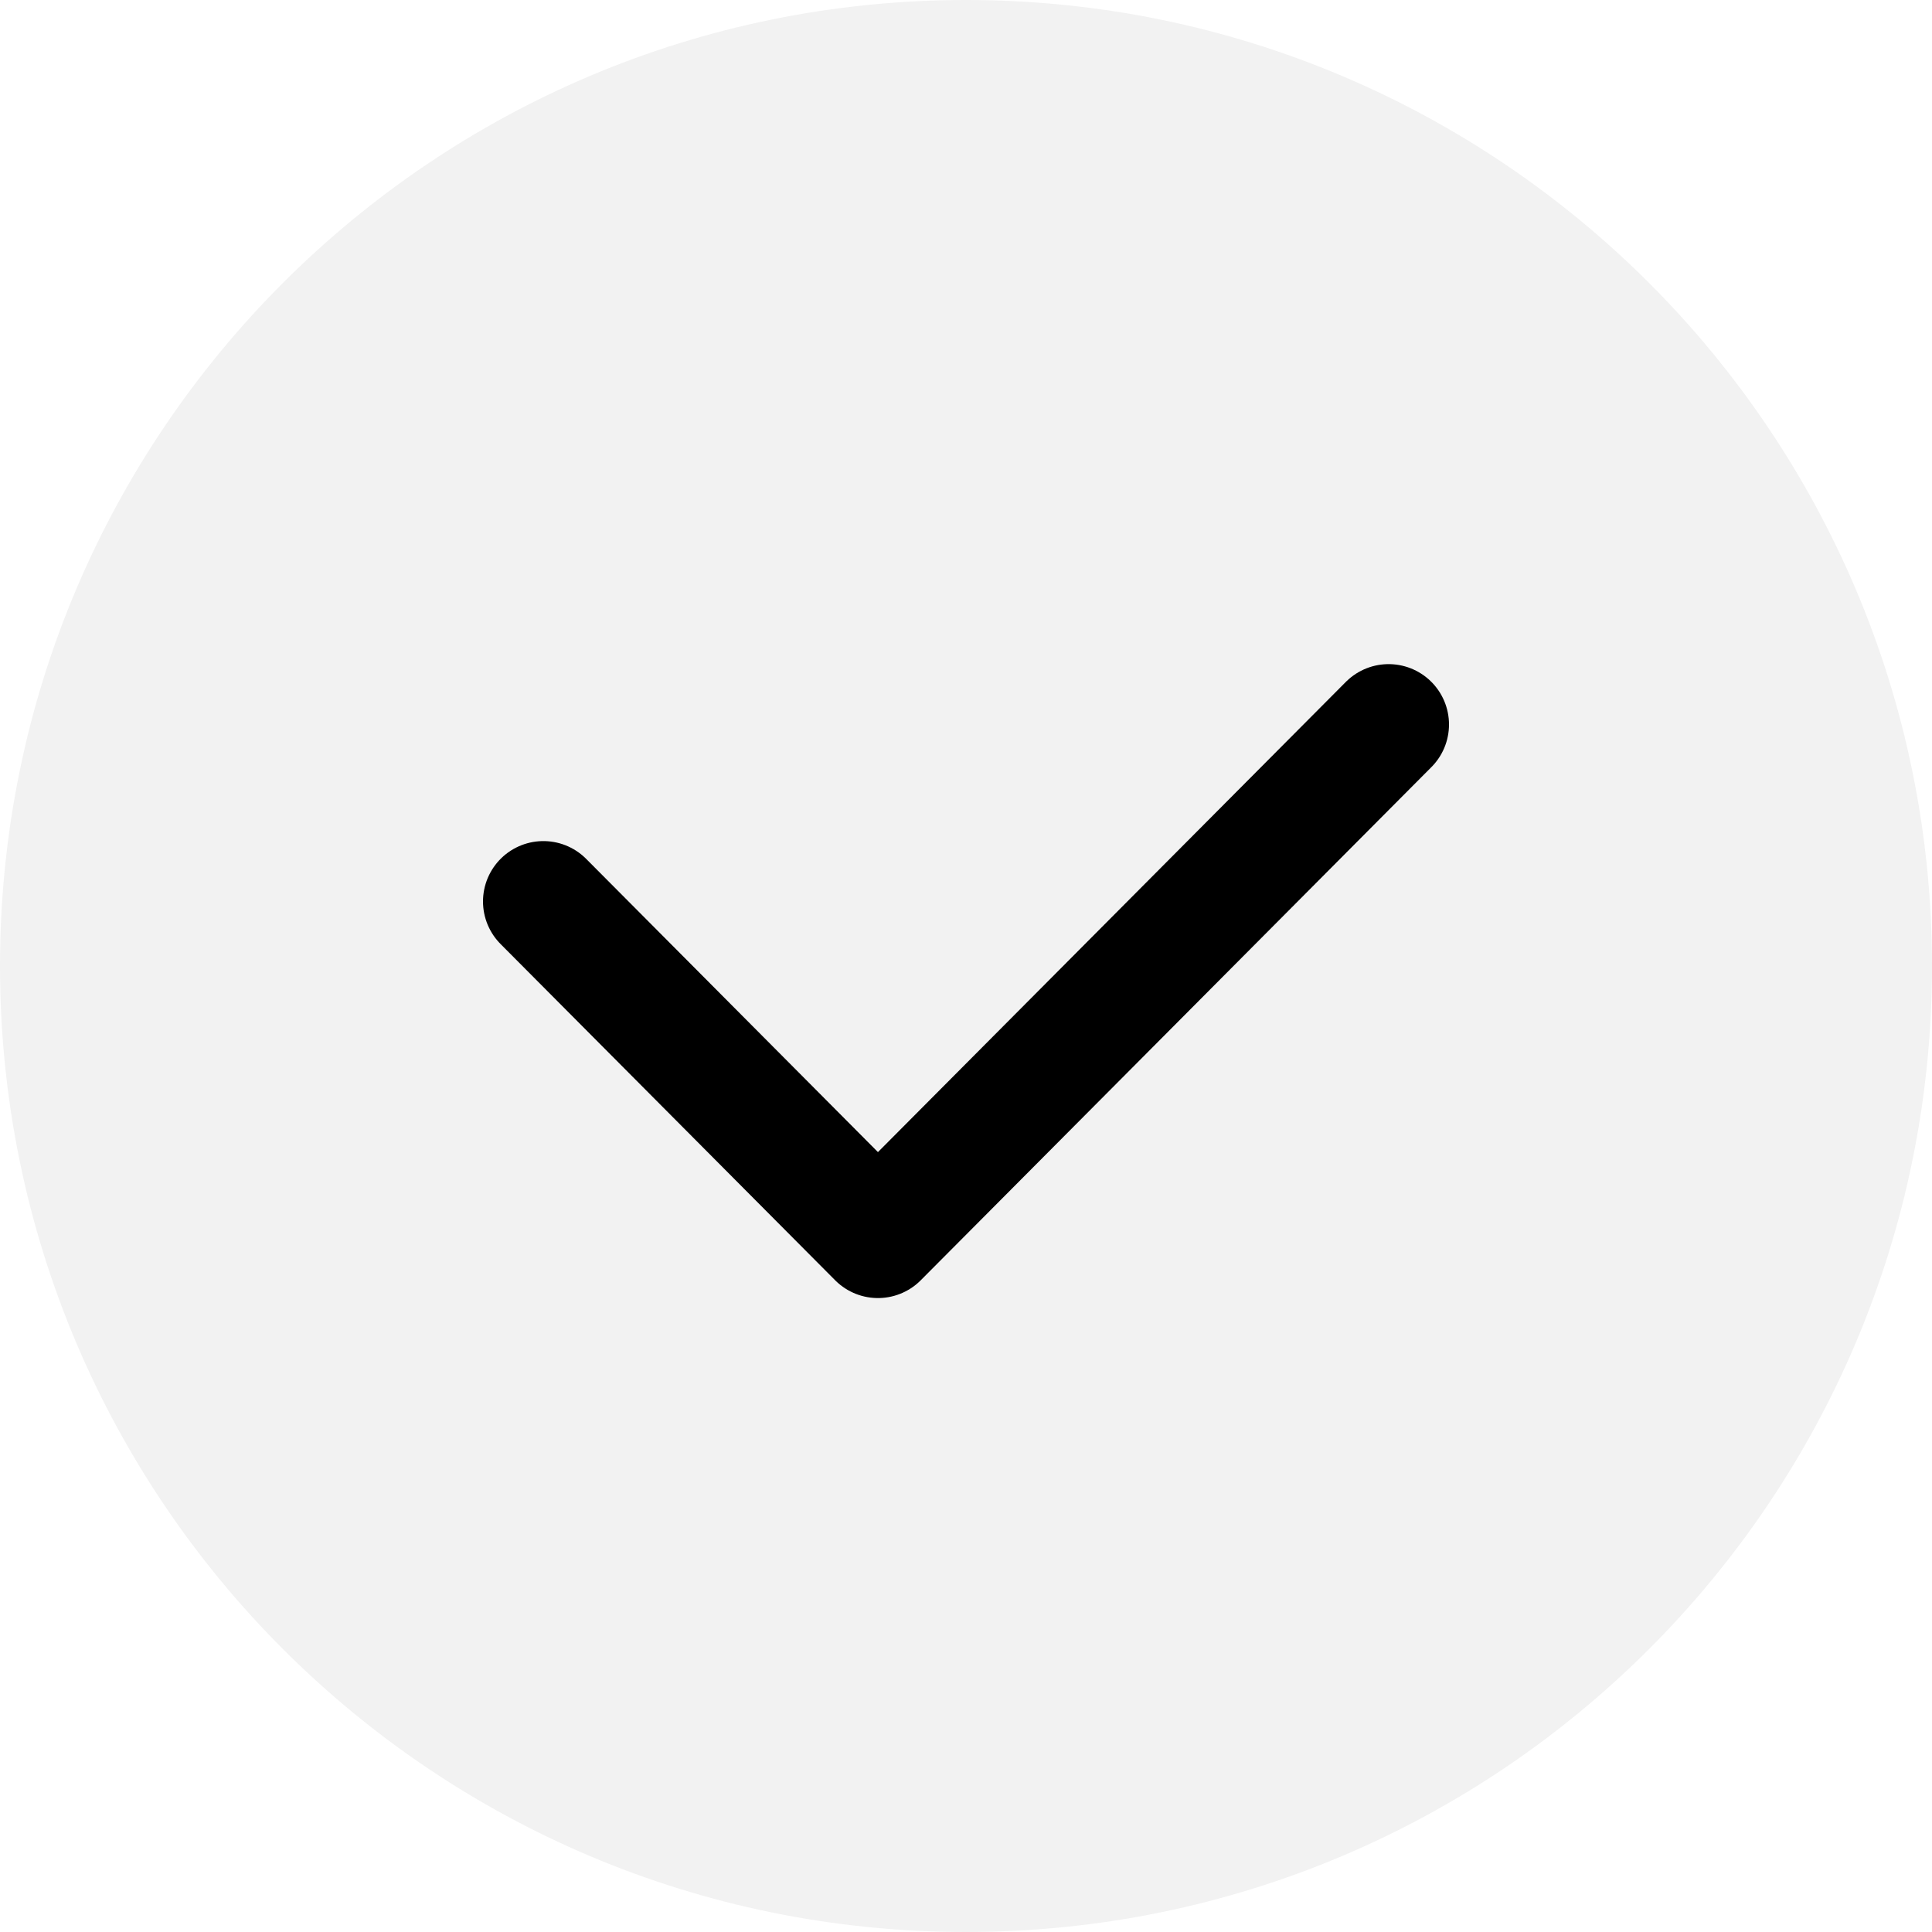
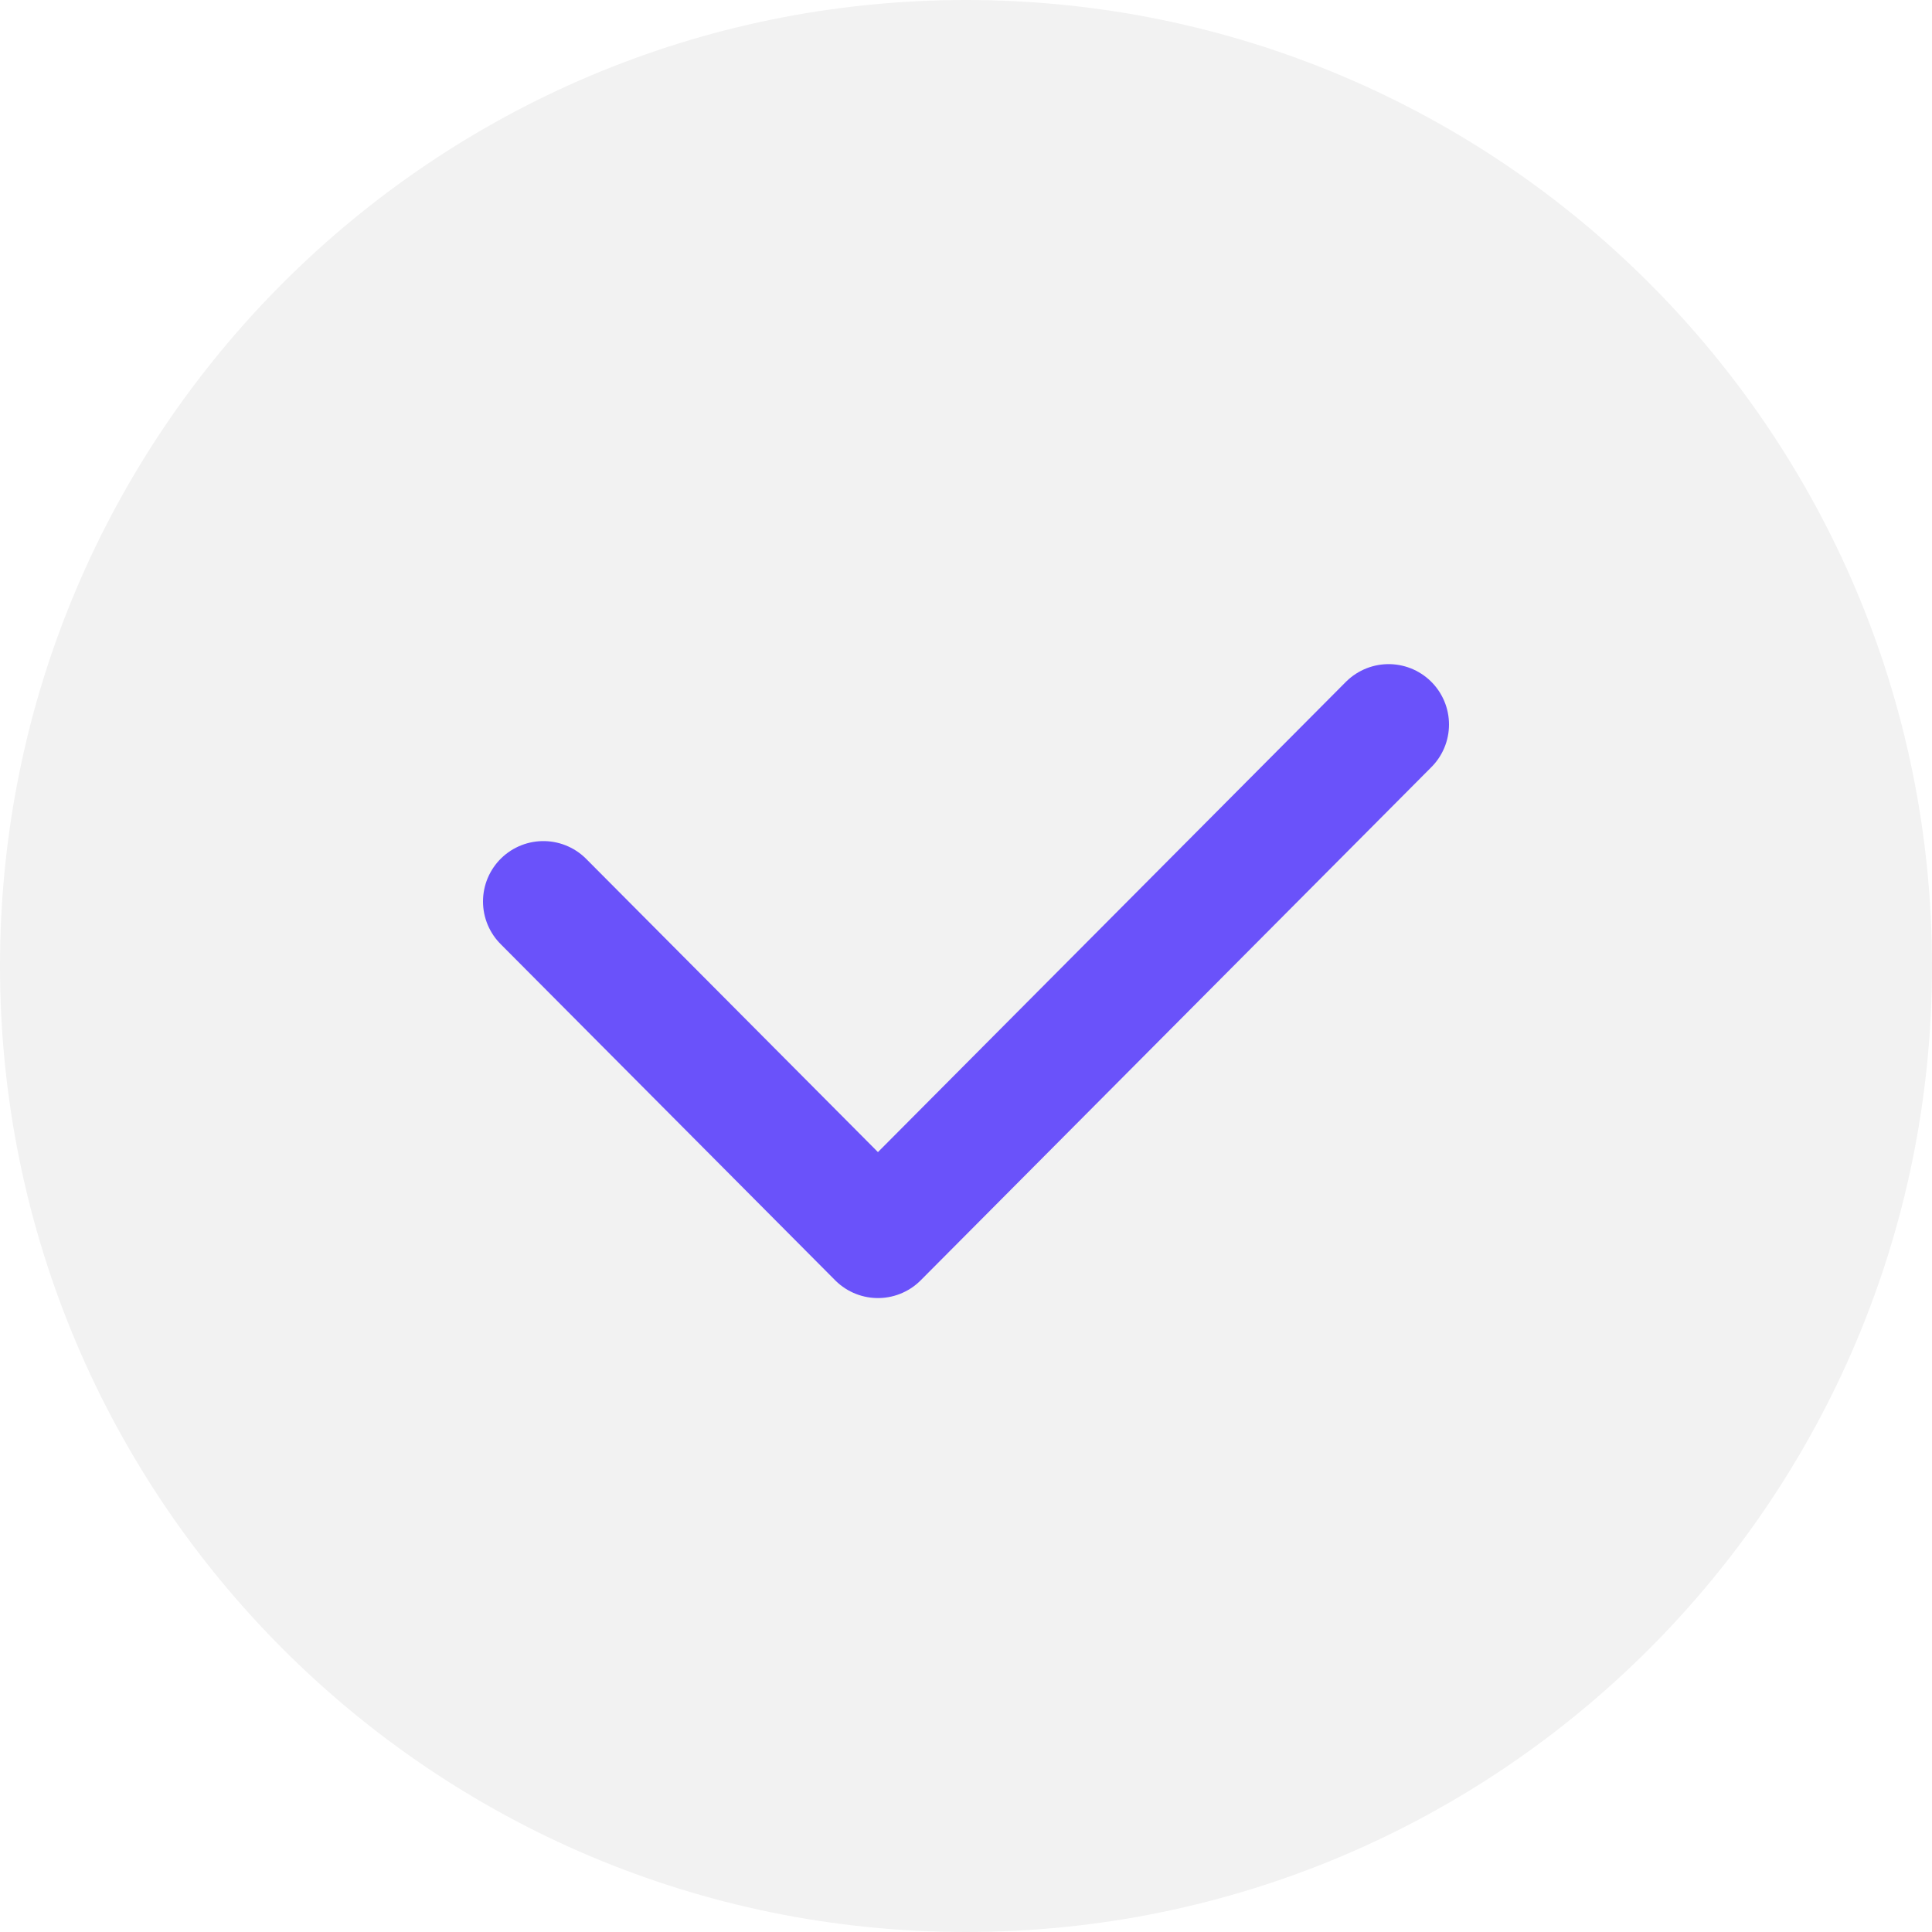
<svg xmlns="http://www.w3.org/2000/svg" width="64" height="64" viewBox="0 0 64 64" fill="none">
  <circle cx="32" cy="32" r="32" fill="#F2F2F2" />
-   <path d="M18 29.862L29.083 41L46 24" stroke="black" stroke-width="4" stroke-linecap="round" stroke-linejoin="round" />
+   <path d="M18 29.862L29.083 41L46 24" stroke="#6A52FA" stroke-width="4" stroke-linecap="round" stroke-linejoin="round" />
</svg>
